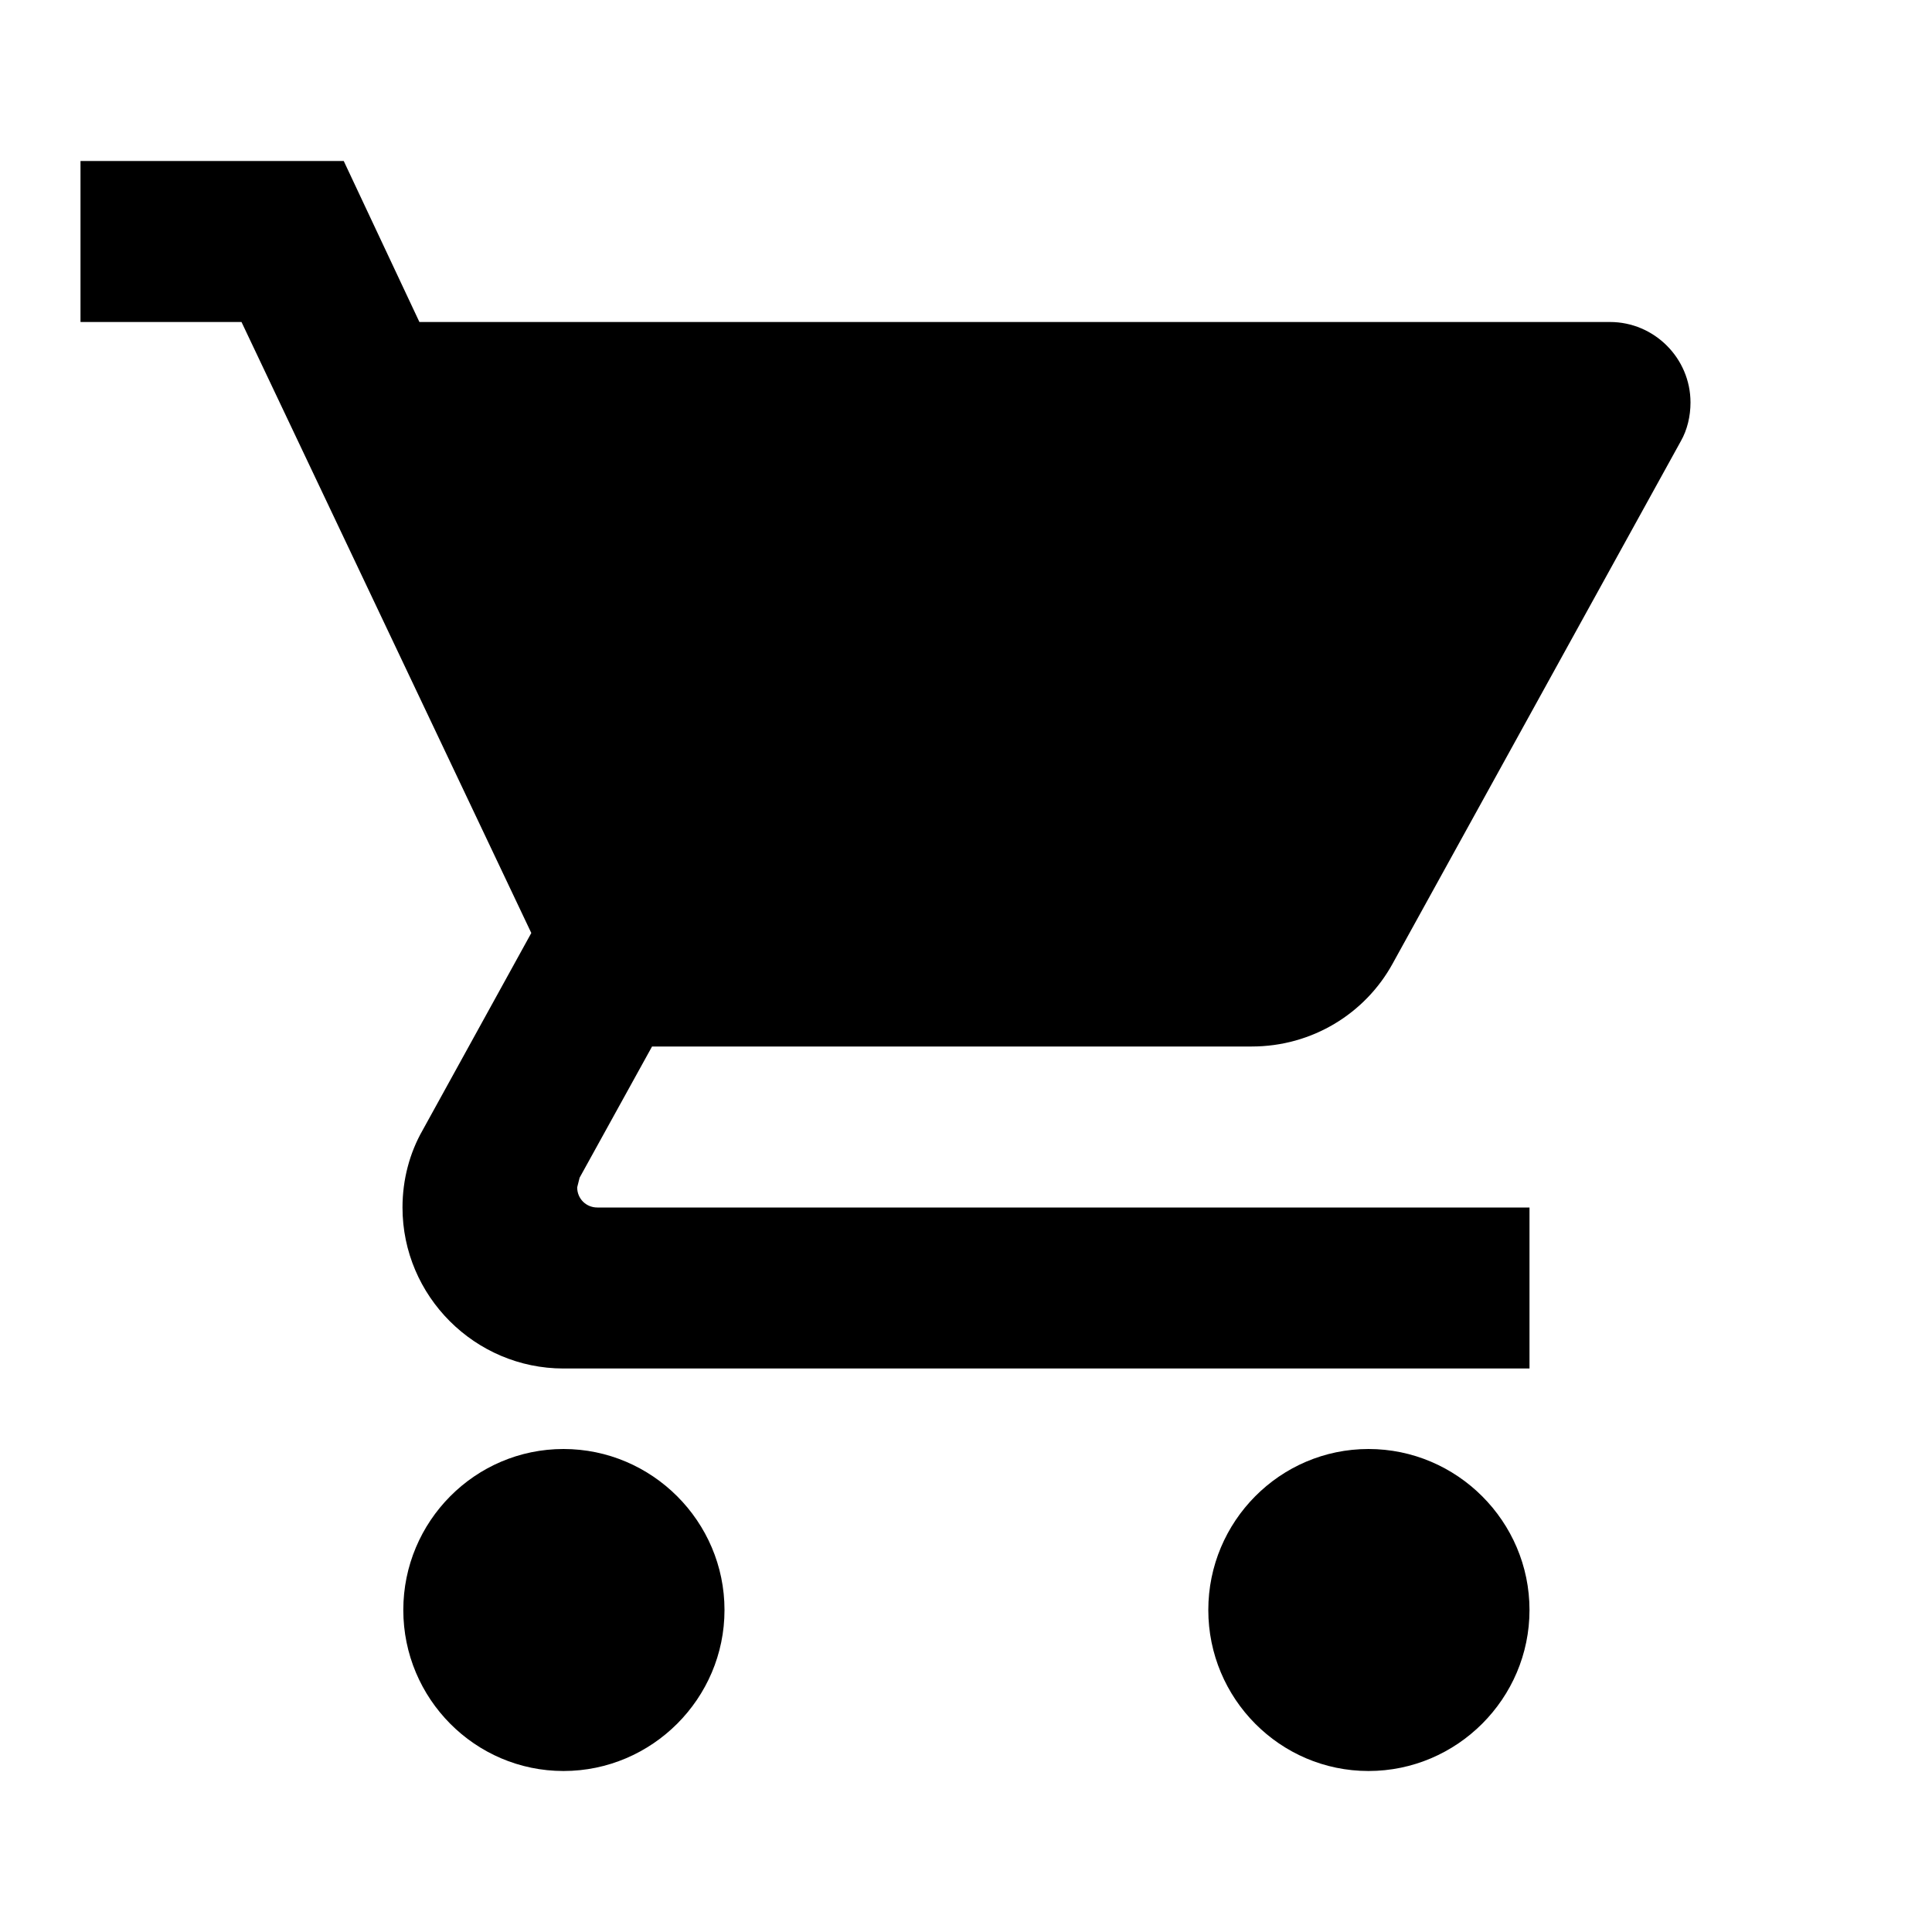
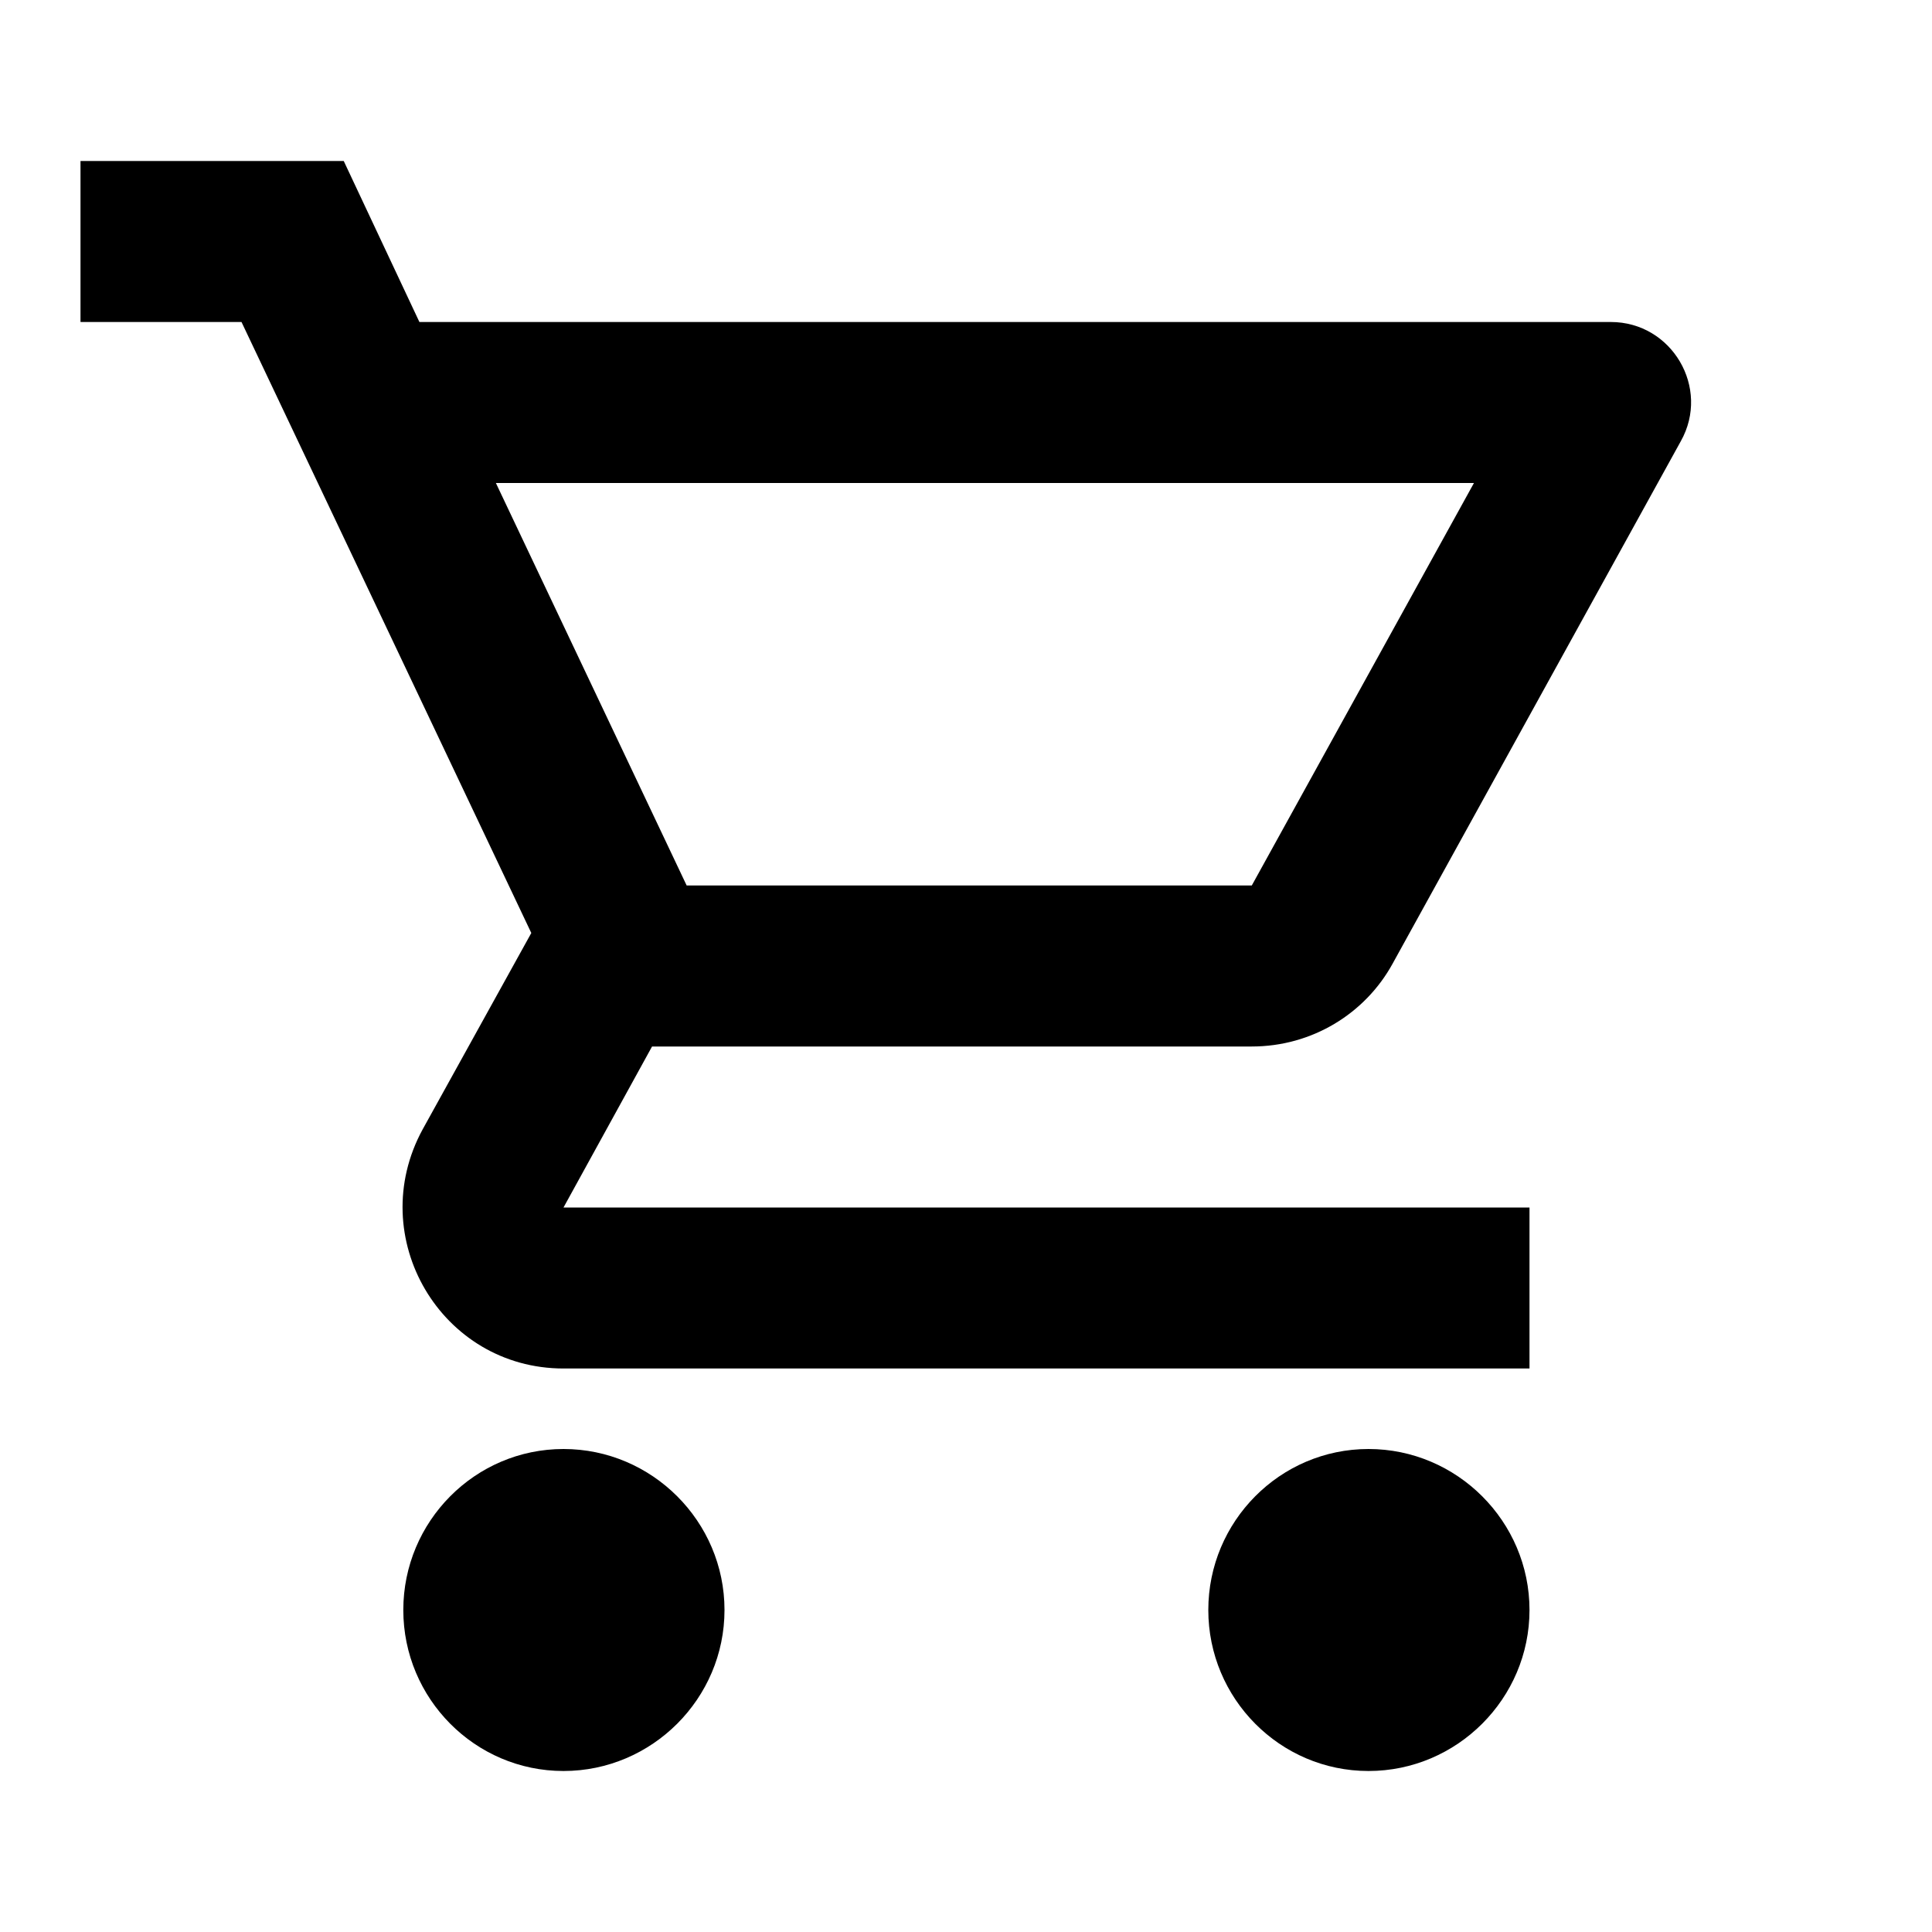
<svg xmlns="http://www.w3.org/2000/svg" height="24px" viewBox="0 0 24 24" width="24px" fill="#000000">
-   <path d="M0 0h24v24H0z" fill="none" />
-   <path d="M7 18c-1.1 0-1.99.9-1.99 2S5.9 22 7 22s2-.9 2-2-.9-2-2-2zM1 2v2h2l3.6 7.59-1.35 2.45c-.16.28-.25.61-.25.96 0 1.1.9 2 2 2h12v-2H7.42c-.14 0-.25-.11-.25-.25l.03-.12.9-1.63h7.45c.75 0 1.41-.41 1.75-1.03l3.58-6.49c.08-.14.12-.31.12-.48 0-.55-.45-1-1-1H5.21l-.94-2H1zm16 16c-1.1 0-1.99.9-1.99 2s.89 2 1.99 2 2-.9 2-2-.9-2-2-2z" />
+   <path d="M0 0h24v24H0V0z" fill="none" />
+   <path d="M15.55 13c.75 0 1.41-.41 1.75-1.03l3.58-6.49c.37-.66-.11-1.48-.87-1.48H5.21l-.94-2H1v2h2l3.6 7.59-1.35 2.44C4.52 15.37 5.48 17 7 17h12v-2H7l1.1-2h7.45zM6.16 6h12.15l-2.76 5H8.53L6.16 6zM7 18c-1.1 0-1.99.9-1.99 2S5.9 22 7 22s2-.9 2-2-.9-2-2-2zm10 0c-1.1 0-1.99.9-1.99 2s.89 2 1.99 2 2-.9 2-2-.9-2-2-2z" />
</svg>
